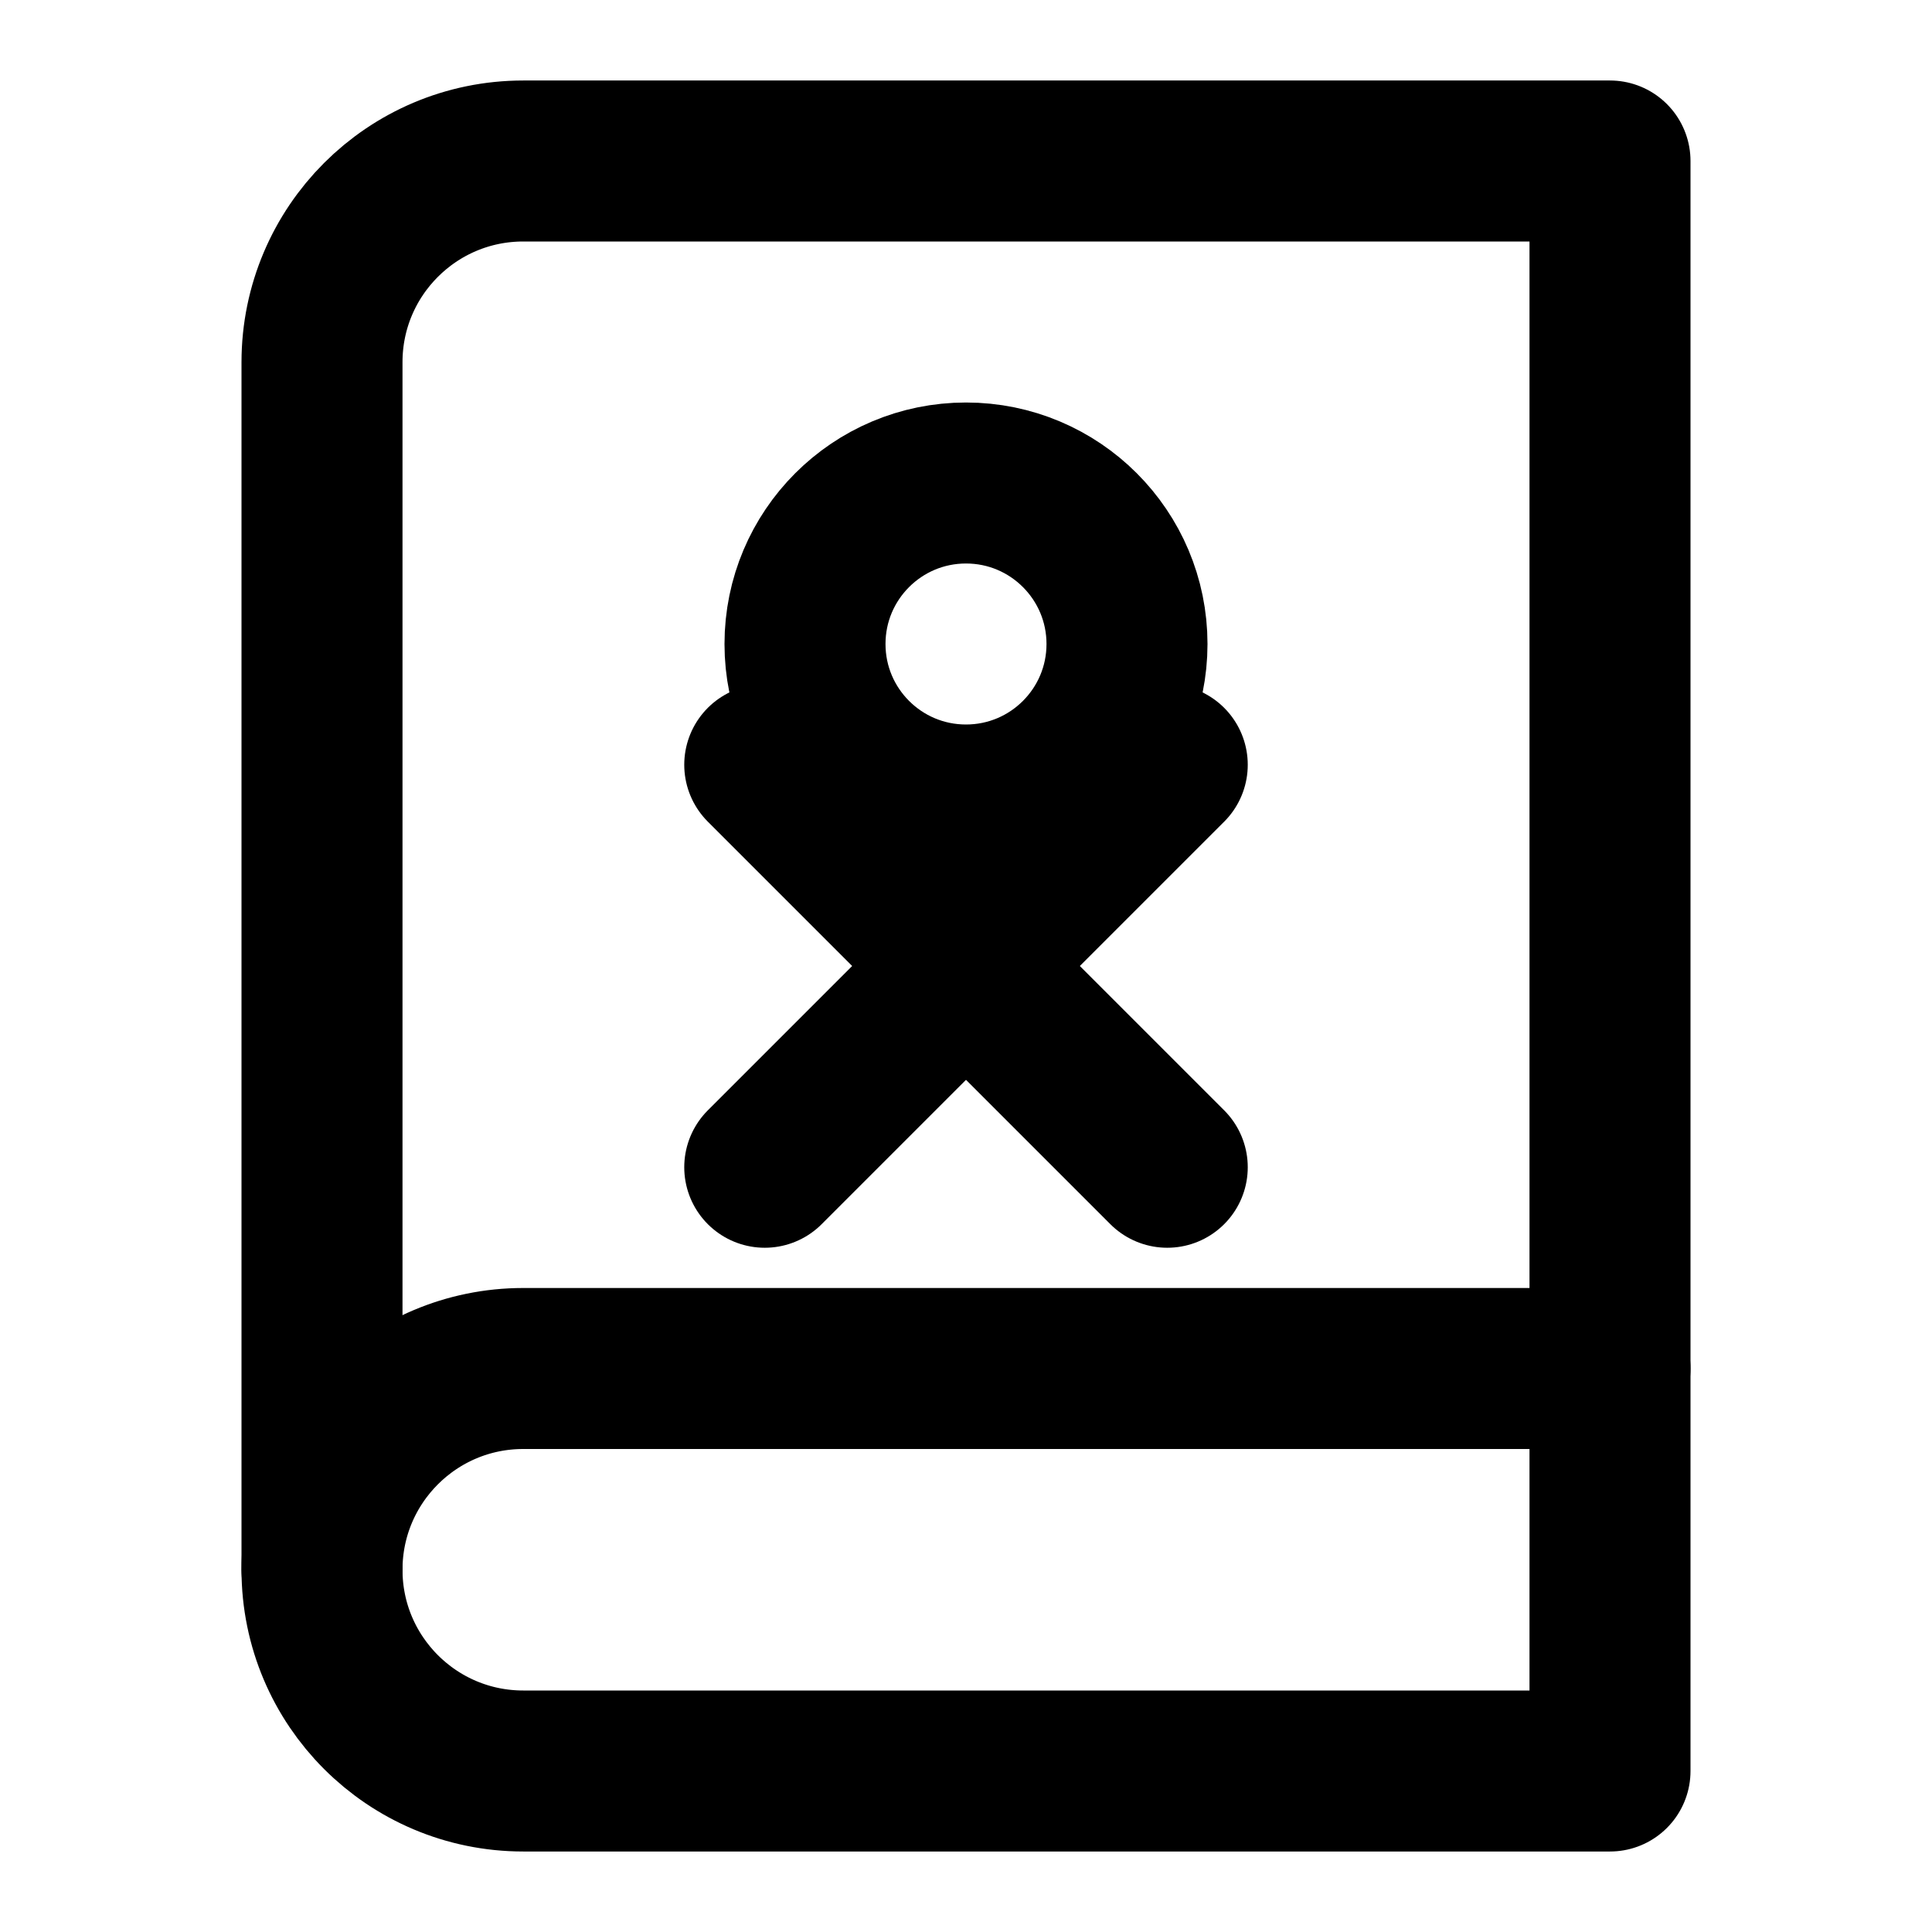
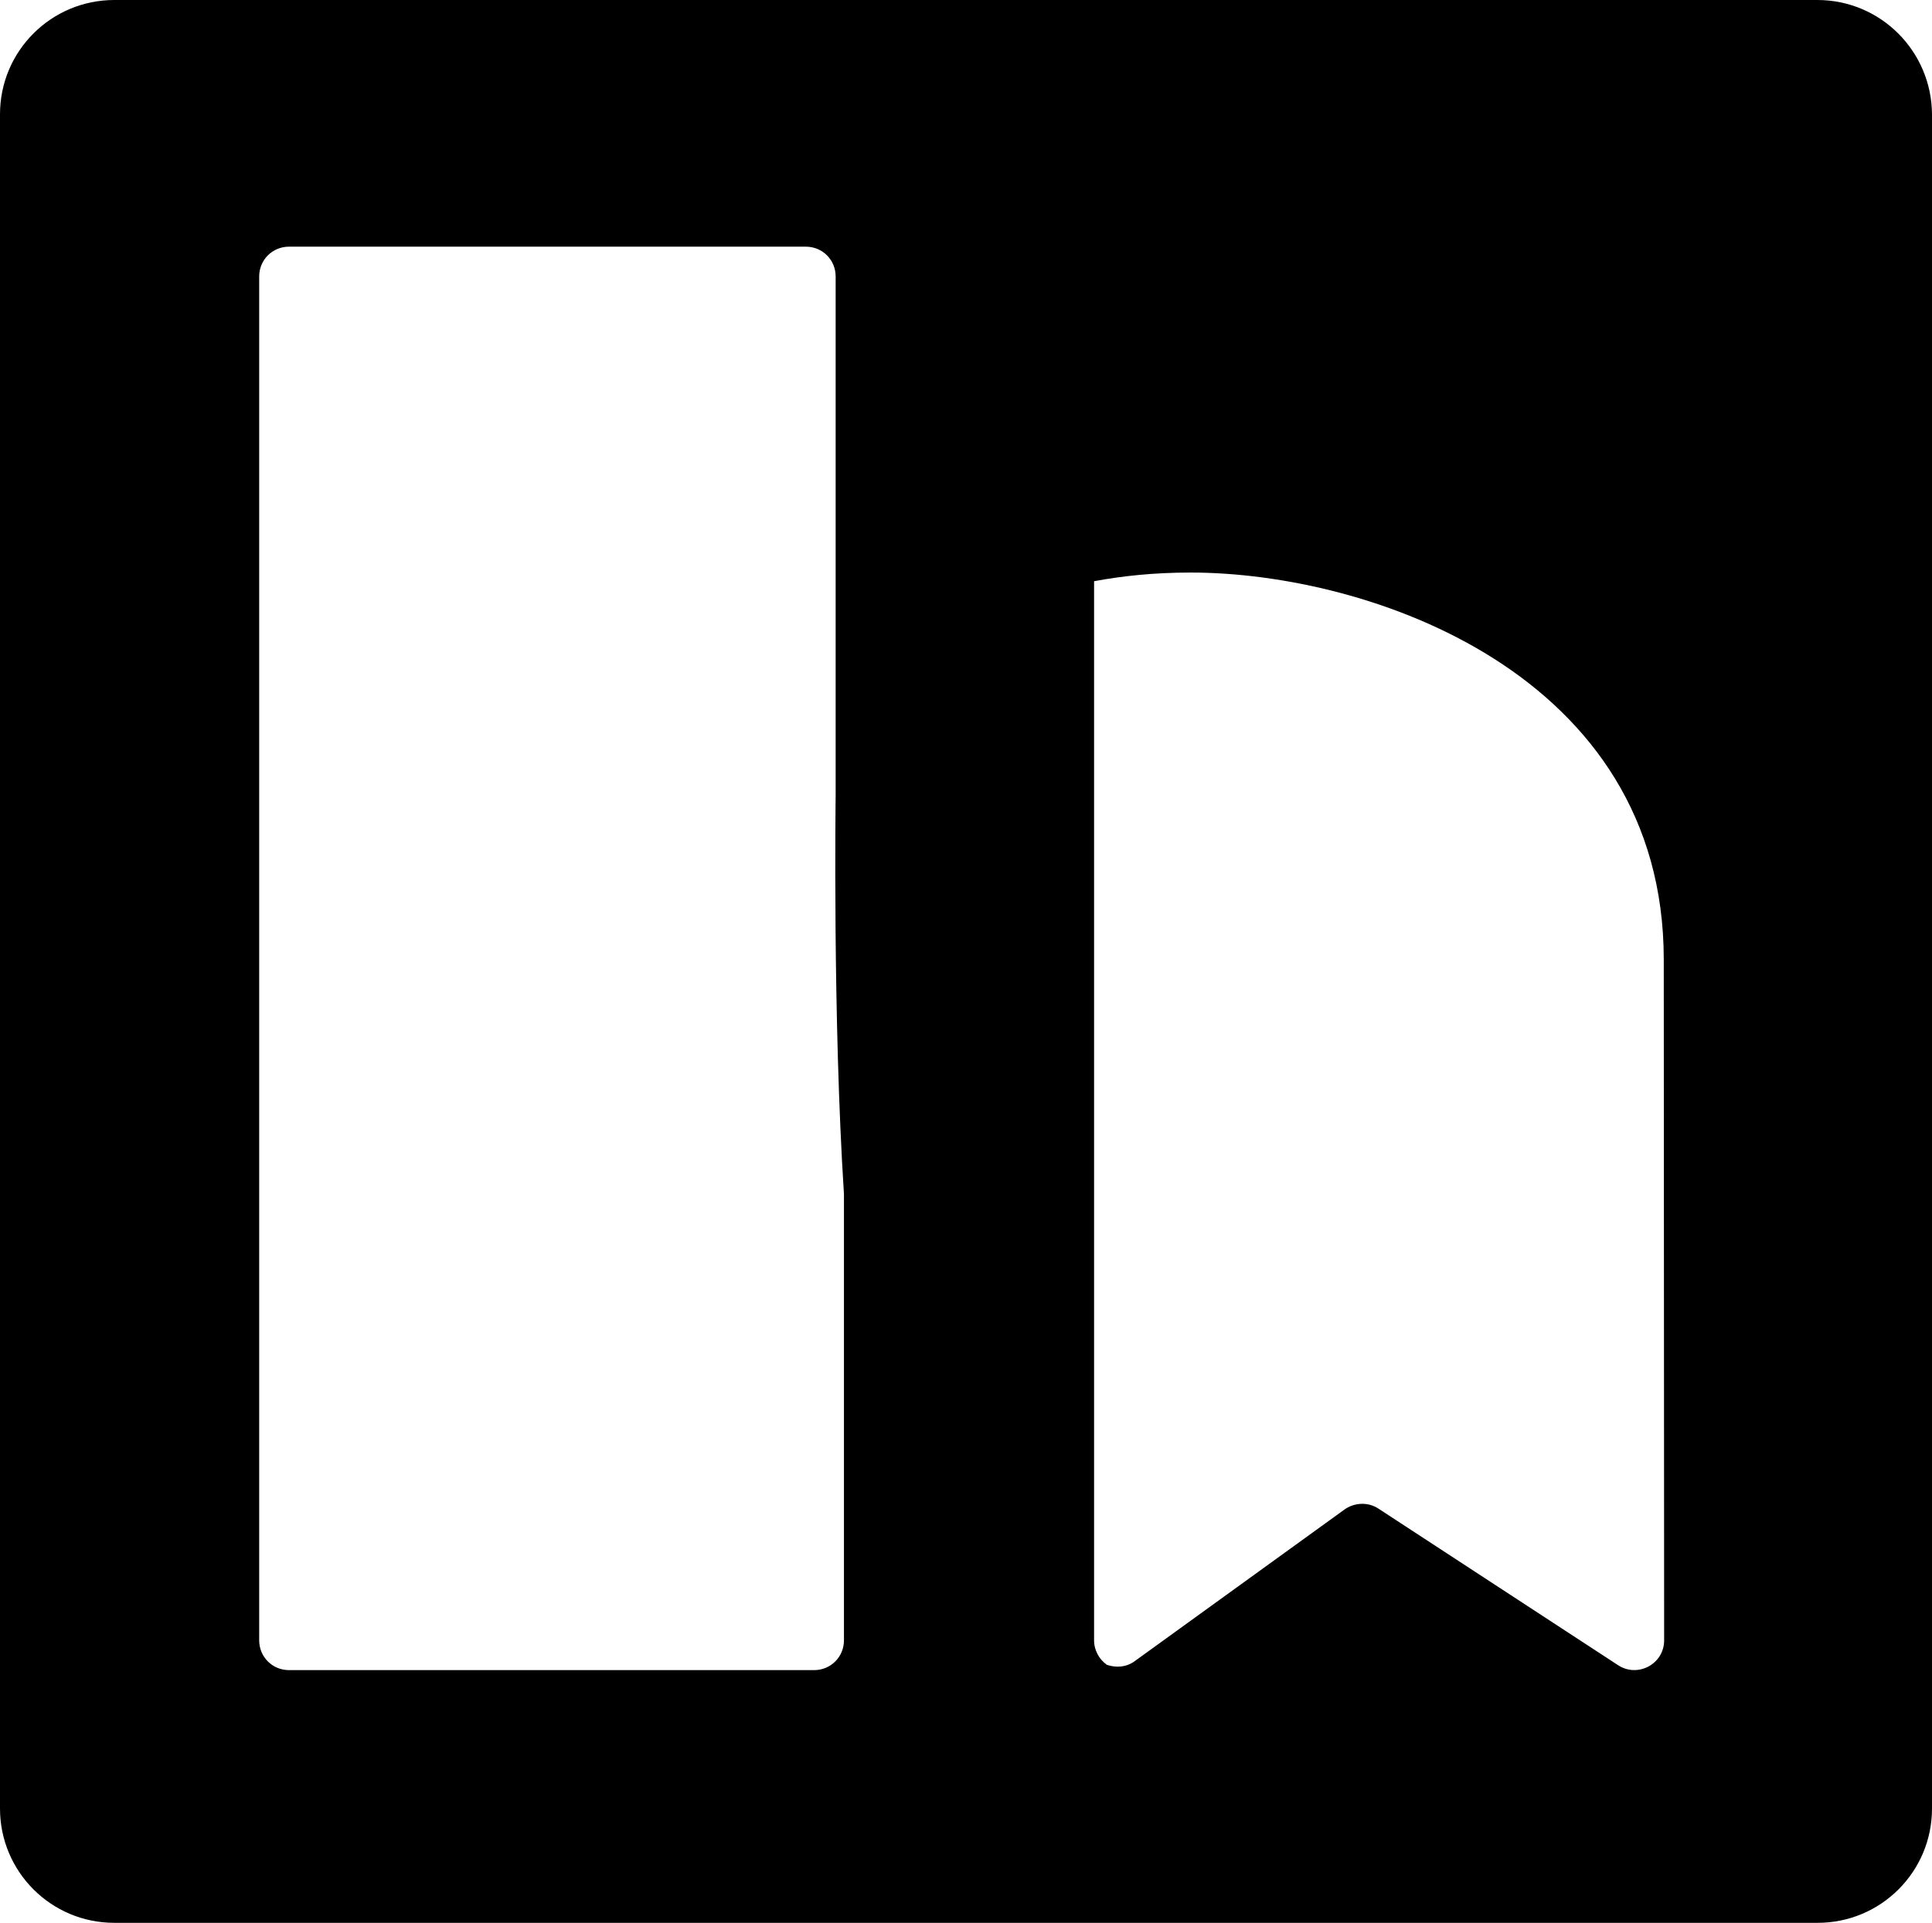
- <svg xmlns="http://www.w3.org/2000/svg" viewBox="0 0 24 24" fill="none" stroke="currentColor" stroke-width="2" stroke-linecap="round" stroke-linejoin="round">
-   <path d="M4 19.5A2.5 2.5 0 0 1 6.5 17H20" />
-   <path d="M6.5 2H20v20H6.5A2.5 2.5 0 0 1 4 19.5v-15A2.5 2.5 0 0 1 6.5 2z" />
-   <circle cx="12" cy="8" r="2" />
-   <path d="m9.5 14.5 5-5" />
-   <path d="m14.5 14.5-5-5" />
+ <svg xmlns="http://www.w3.org/2000/svg" xml:space="preserve" viewBox="0 1.1 512.1 509.8">
+   <path d="M481.7 1.1H30.3C13.6 1.1 0 14.6 0 31.4v449.2c0 16.7 13.5 30.3 30.3 30.3h451.5c16.7 0 30.3-13.5 30.3-30.3V31.4c-.1-16.7-13.6-30.3-30.4-30.3M223.7 436c0 4.4-3.5 7.9-7.9 7.9H76.6c-4.4 0-7.9-3.5-7.9-7.9V74.4c0-4.4 3.5-7.9 7.9-7.9h137c4.4 0 7.9 3.5 7.9 7.9V212s-.8 59.2 2.2 105.7zm217.4 0c0 6.3-7 10-12.2 6.6l-63.5-41.5c-2.7-1.8-6.3-1.7-9 .2l-55.6 40.2c-2.3 1.7-5 1.8-7.4 1-2-1.4-3.4-3.8-3.4-6.5V155.2c7.5-1.4 15.9-2.3 25.6-2.3 47.5 0 125.4 26.9 125.4 102.6z" />
</svg>
